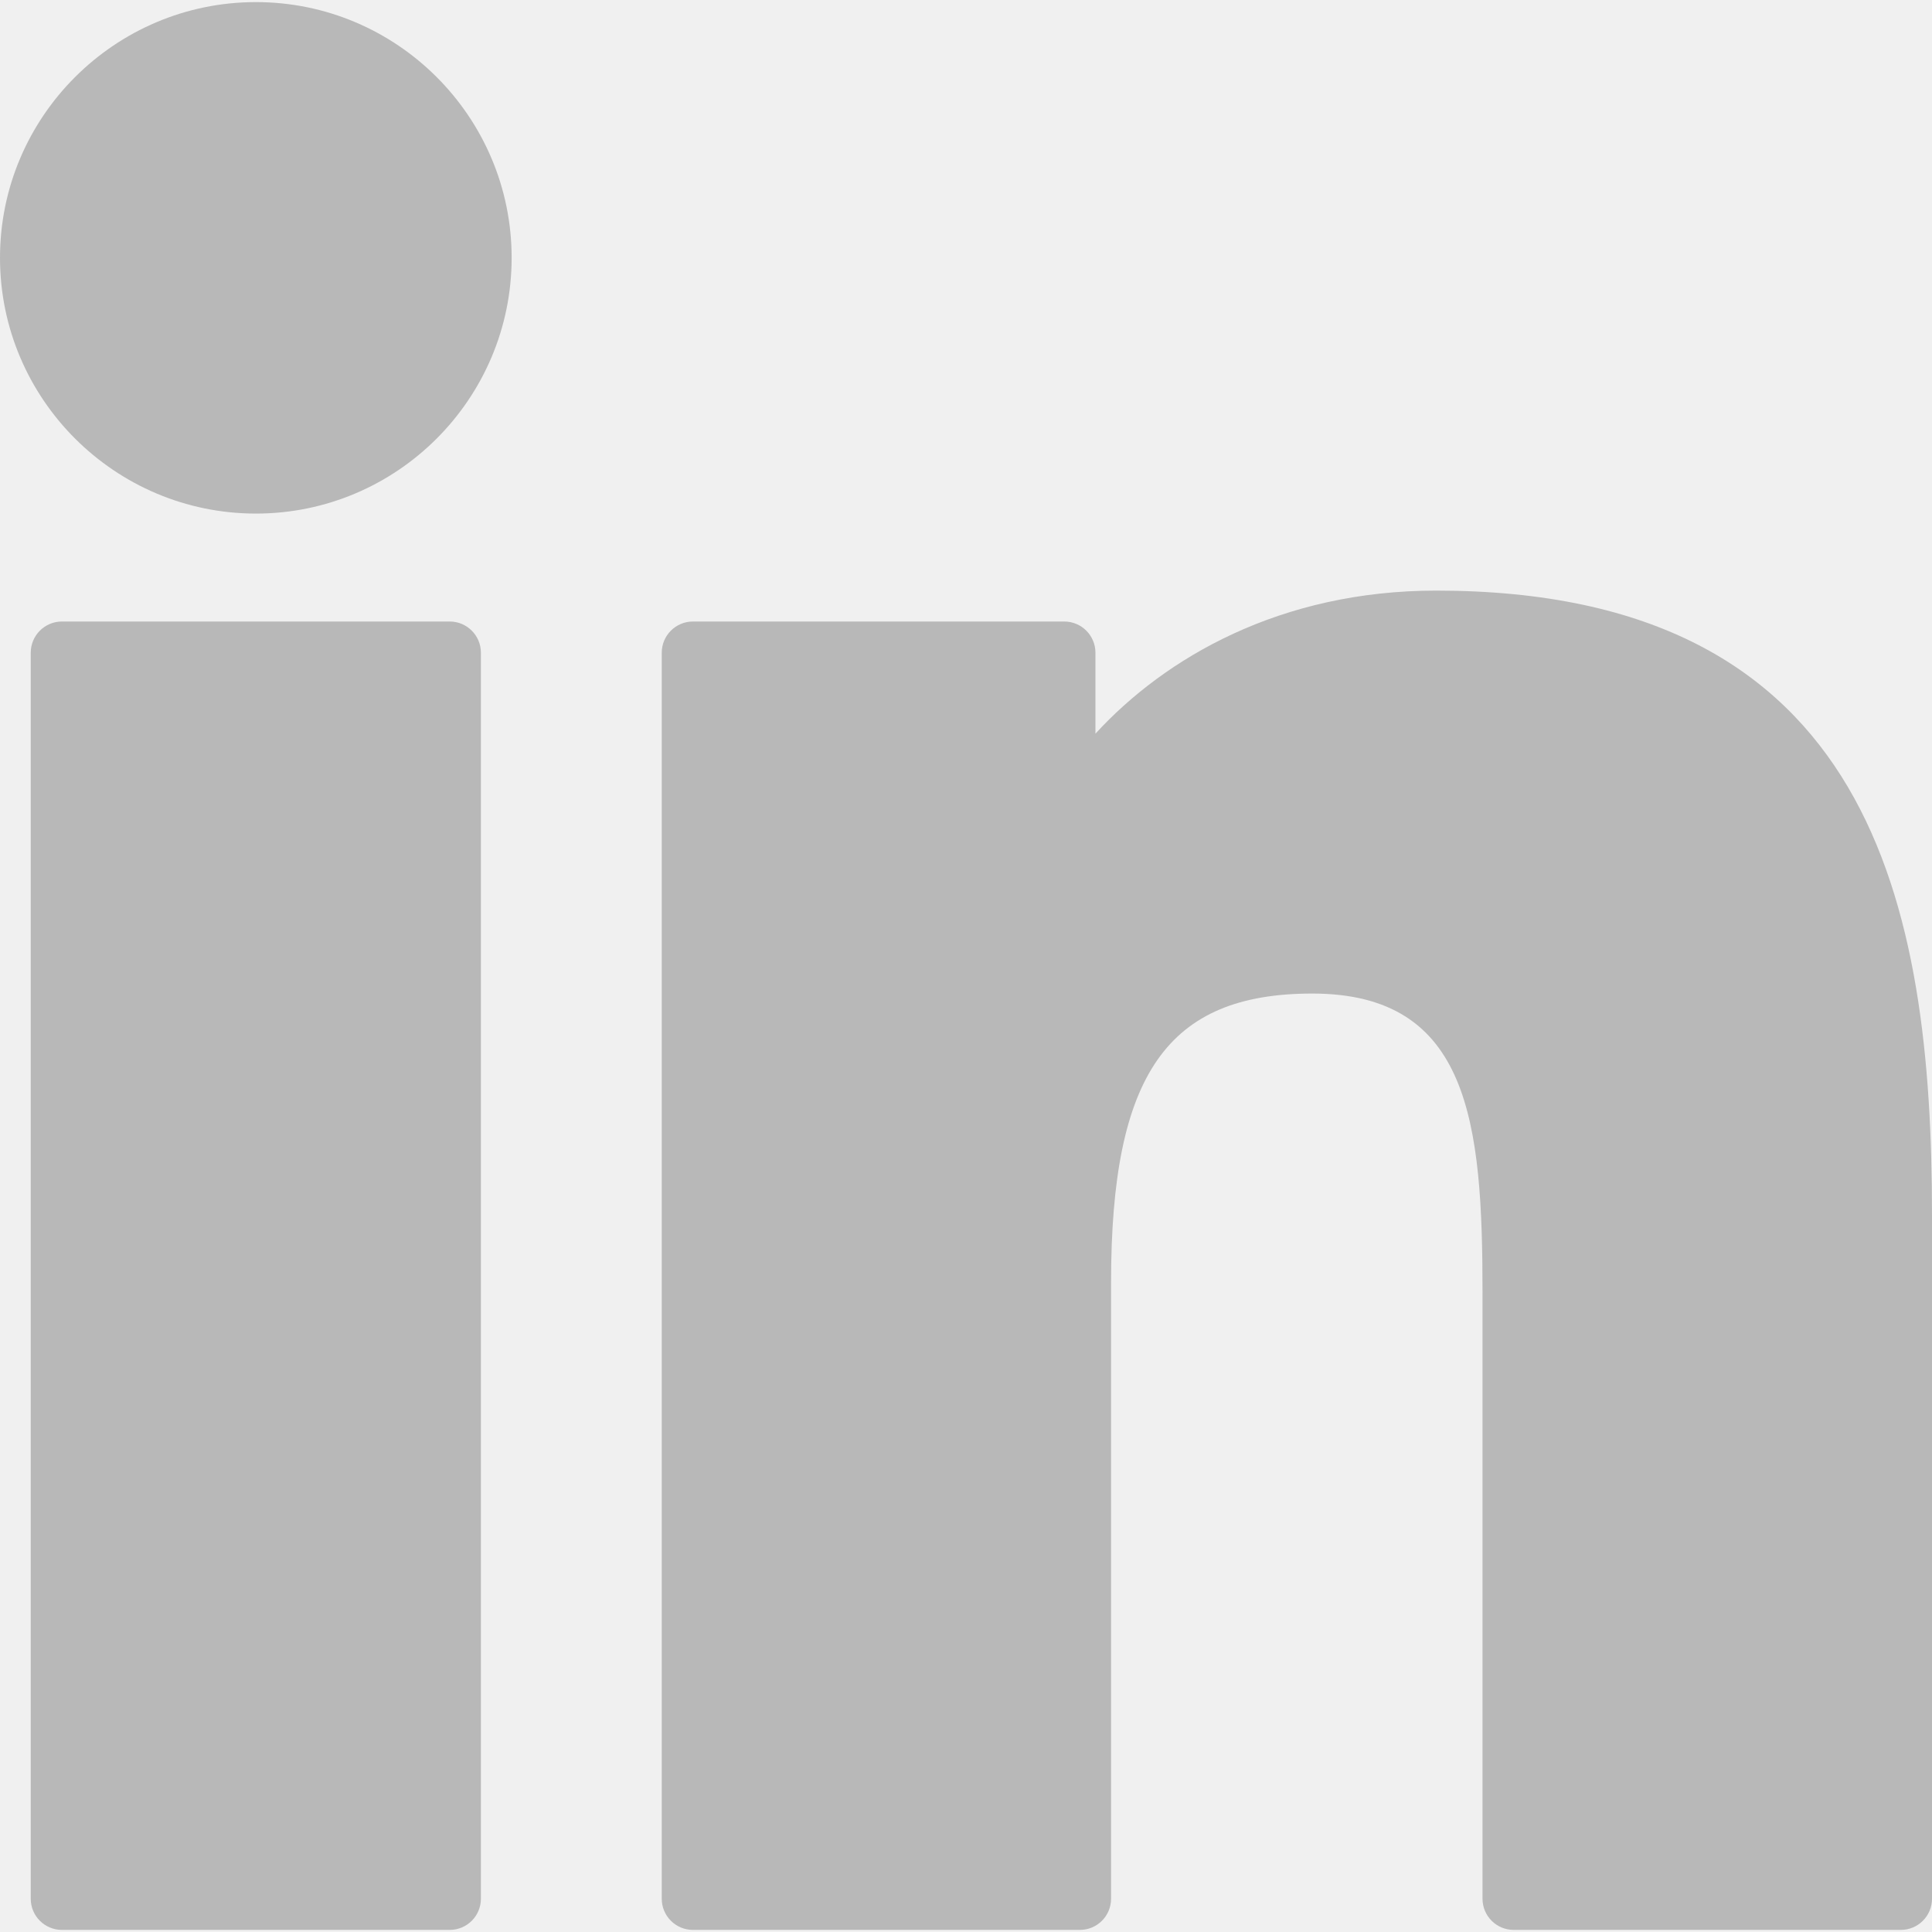
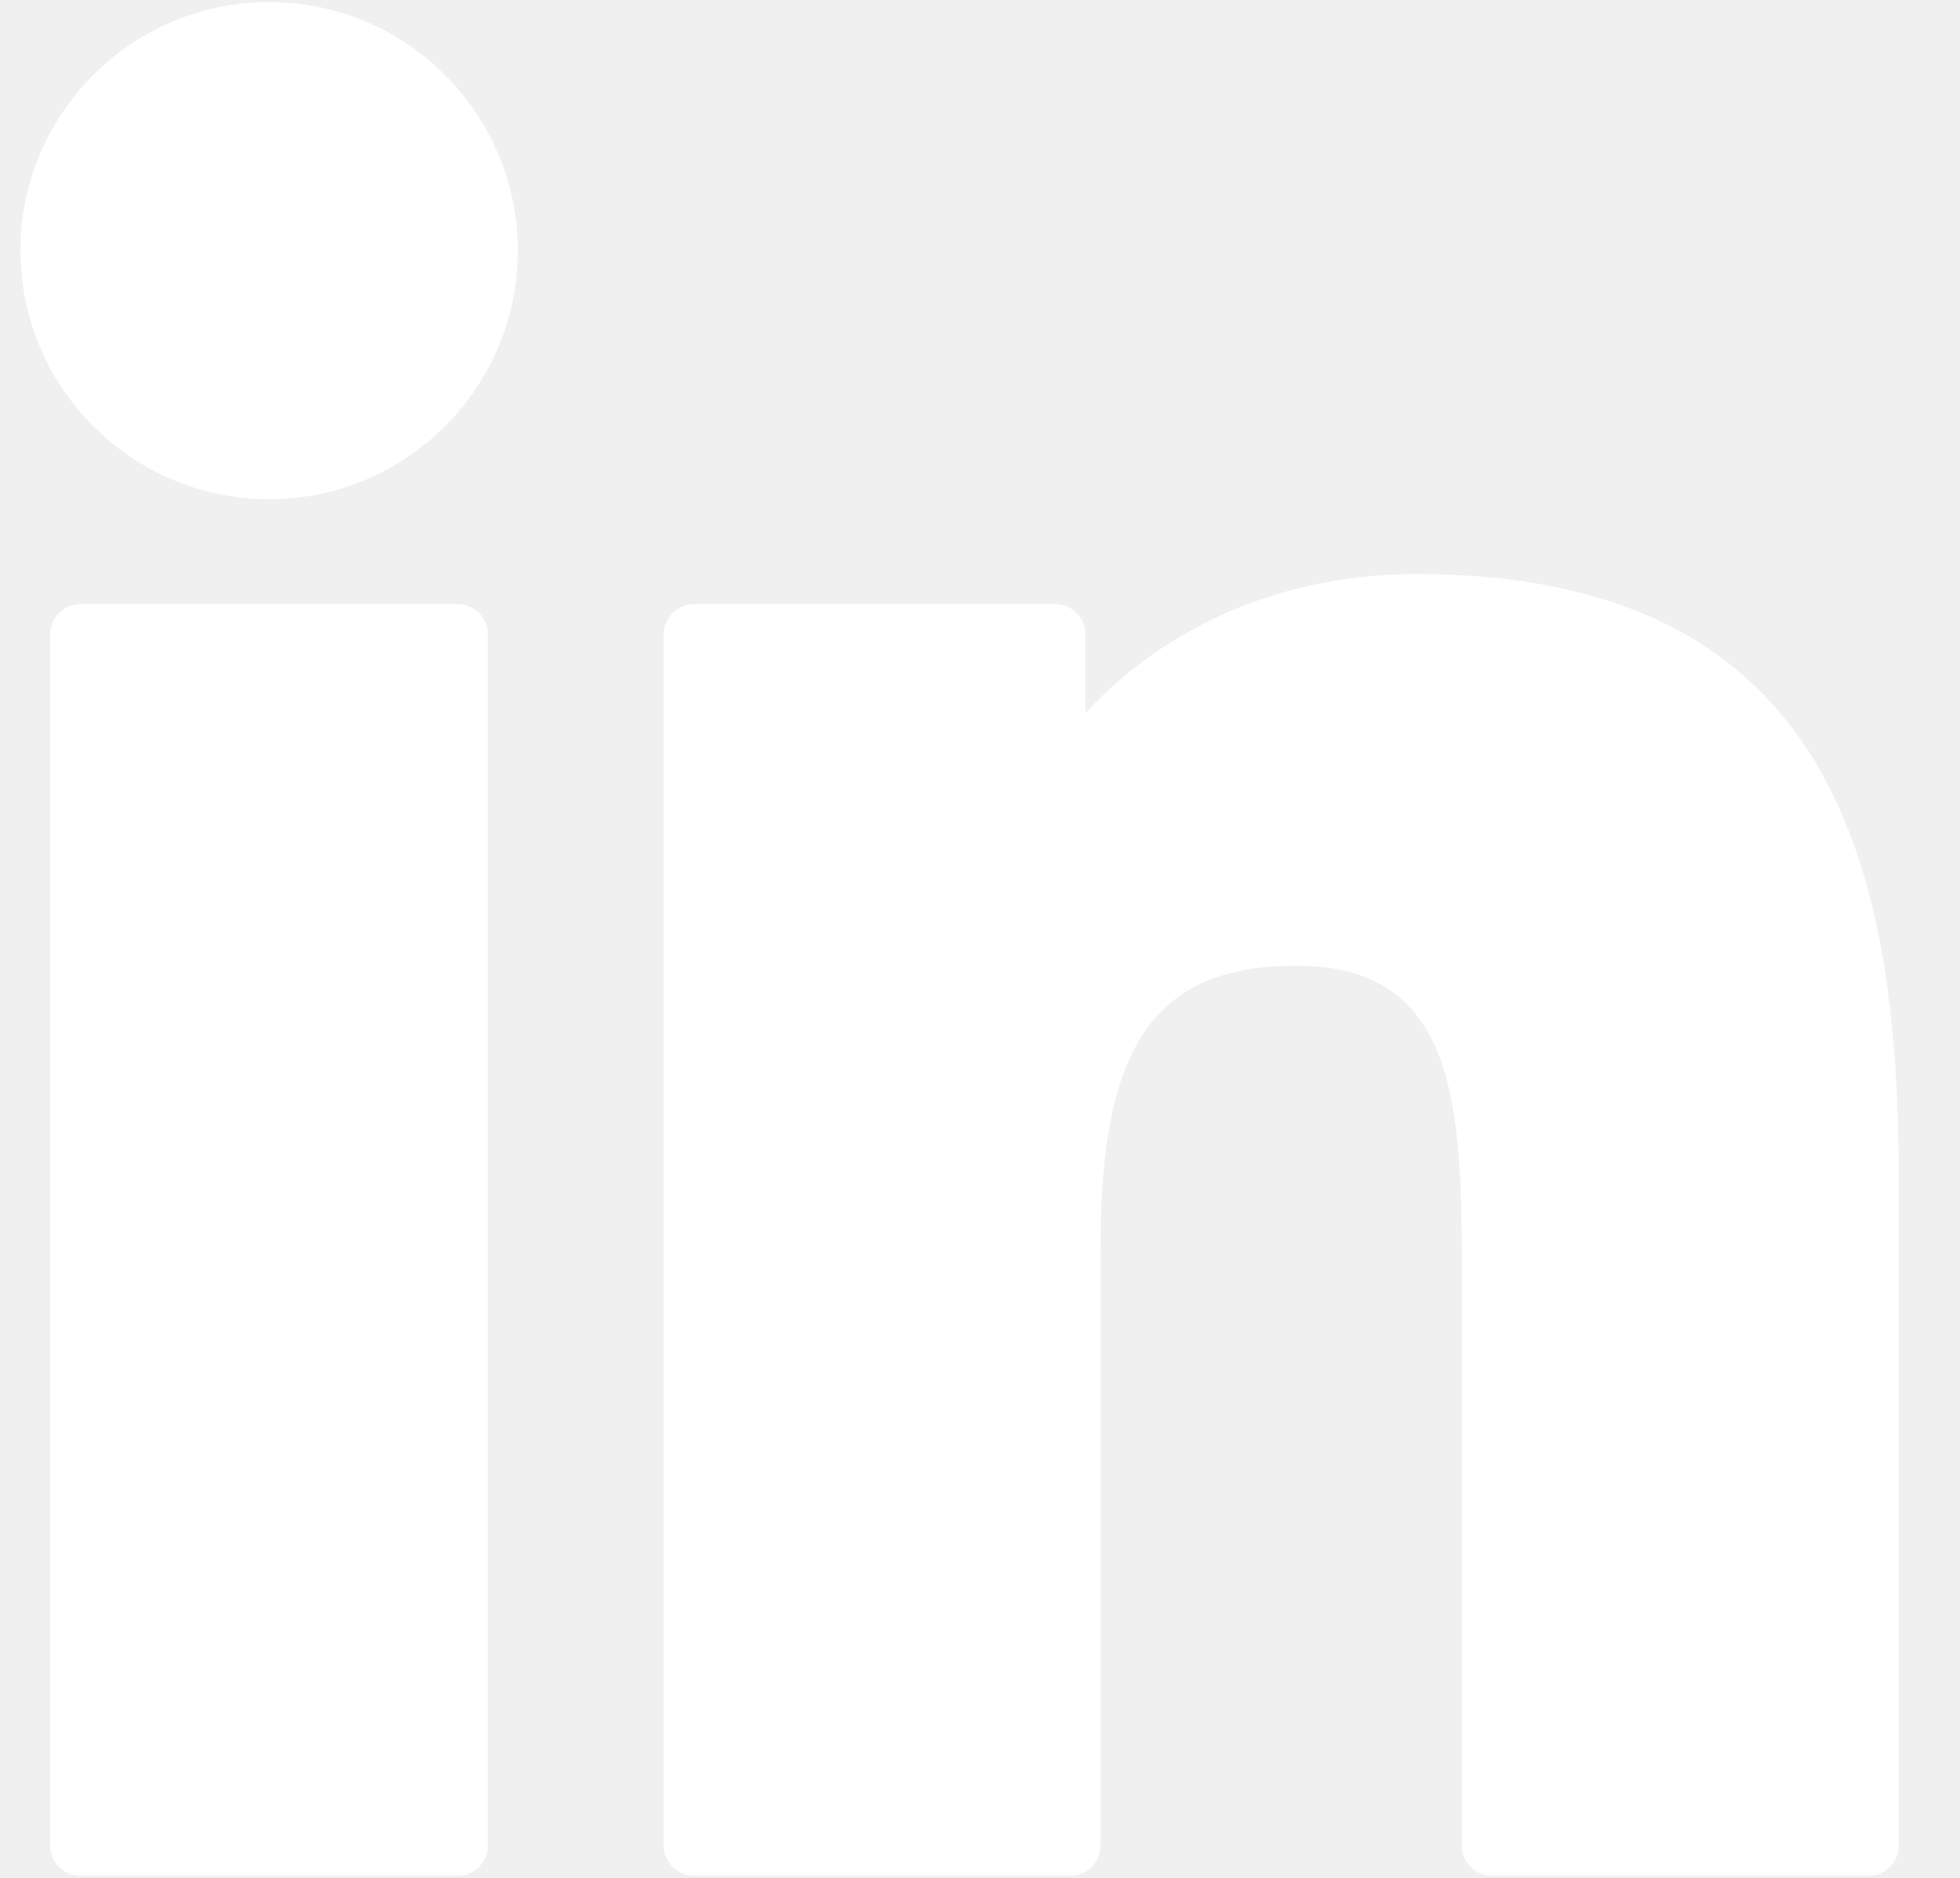
- <svg xmlns="http://www.w3.org/2000/svg" width="23" height="23" viewBox="0 0 23 23" fill="none">
-   <g clip-path="url(#clip0_84_673)">
-     <path d="M5.354 7.399H0.737C0.532 7.399 0.366 7.566 0.366 7.77V22.604C0.366 22.809 0.532 22.975 0.737 22.975H5.354C5.559 22.975 5.725 22.809 5.725 22.604V7.77C5.725 7.566 5.559 7.399 5.354 7.399Z" fill="#B8B8B8" />
-     <path d="M3.047 0.025C1.367 0.025 0 1.391 0 3.069C0 4.748 1.367 6.114 3.047 6.114C4.726 6.114 6.091 4.748 6.091 3.069C6.091 1.391 4.726 0.025 3.047 0.025Z" fill="#B8B8B8" />
-     <path d="M17.098 7.031C15.244 7.031 13.873 7.828 13.041 8.734V7.77C13.041 7.566 12.875 7.399 12.67 7.399H8.249C8.044 7.399 7.878 7.566 7.878 7.77V22.604C7.878 22.809 8.044 22.975 8.249 22.975H12.856C13.061 22.975 13.227 22.809 13.227 22.604V15.265C13.227 12.792 13.898 11.828 15.622 11.828C17.5 11.828 17.649 13.373 17.649 15.392V22.604C17.649 22.809 17.815 22.975 18.02 22.975H22.629C22.834 22.975 23 22.809 23 22.604V14.467C23 10.79 22.299 7.031 17.098 7.031Z" fill="#B8B8B8" />
+ <svg xmlns="http://www.w3.org/2000/svg" width="24" height="23" viewBox="0 0 24 23" fill="none">
+   <g clip-path="url(#clip0_84_185)">
+     <path d="M5.603 7.399H0.986C0.781 7.399 0.615 7.566 0.615 7.77V22.604C0.615 22.809 0.781 22.975 0.986 22.975H5.603C5.808 22.975 5.974 22.809 5.974 22.604V7.77C5.974 7.566 5.808 7.399 5.603 7.399Z" fill="white" />
+     <path d="M3.297 0.025C1.617 0.025 0.25 1.391 0.25 3.069C0.25 4.748 1.617 6.114 3.297 6.114C4.975 6.114 6.341 4.748 6.341 3.069C6.341 1.391 4.975 0.025 3.297 0.025Z" fill="white" />
+     <path d="M17.348 7.031C15.493 7.031 14.123 7.828 13.291 8.734V7.77C13.291 7.566 13.125 7.399 12.92 7.399H8.498C8.293 7.399 8.127 7.566 8.127 7.77V22.604C8.127 22.809 8.293 22.975 8.498 22.975H13.105C13.31 22.975 13.476 22.809 13.476 22.604V15.265C13.476 12.792 14.148 11.828 15.872 11.828C17.75 11.828 17.899 13.373 17.899 15.392V22.604C17.899 22.809 18.065 22.975 18.27 22.975H22.879C23.084 22.975 23.25 22.809 23.25 22.604V14.467C23.25 10.79 22.548 7.031 17.348 7.031Z" fill="white" />
  </g>
  <defs>
-     <clipPath id="clip0_84_673">
-       <rect width="23" height="23" fill="white" />
+     <clipPath id="clip0_84_185">
+       <rect width="23" height="23" fill="white" transform="translate(0.249756)" />
    </clipPath>
  </defs>
</svg>
